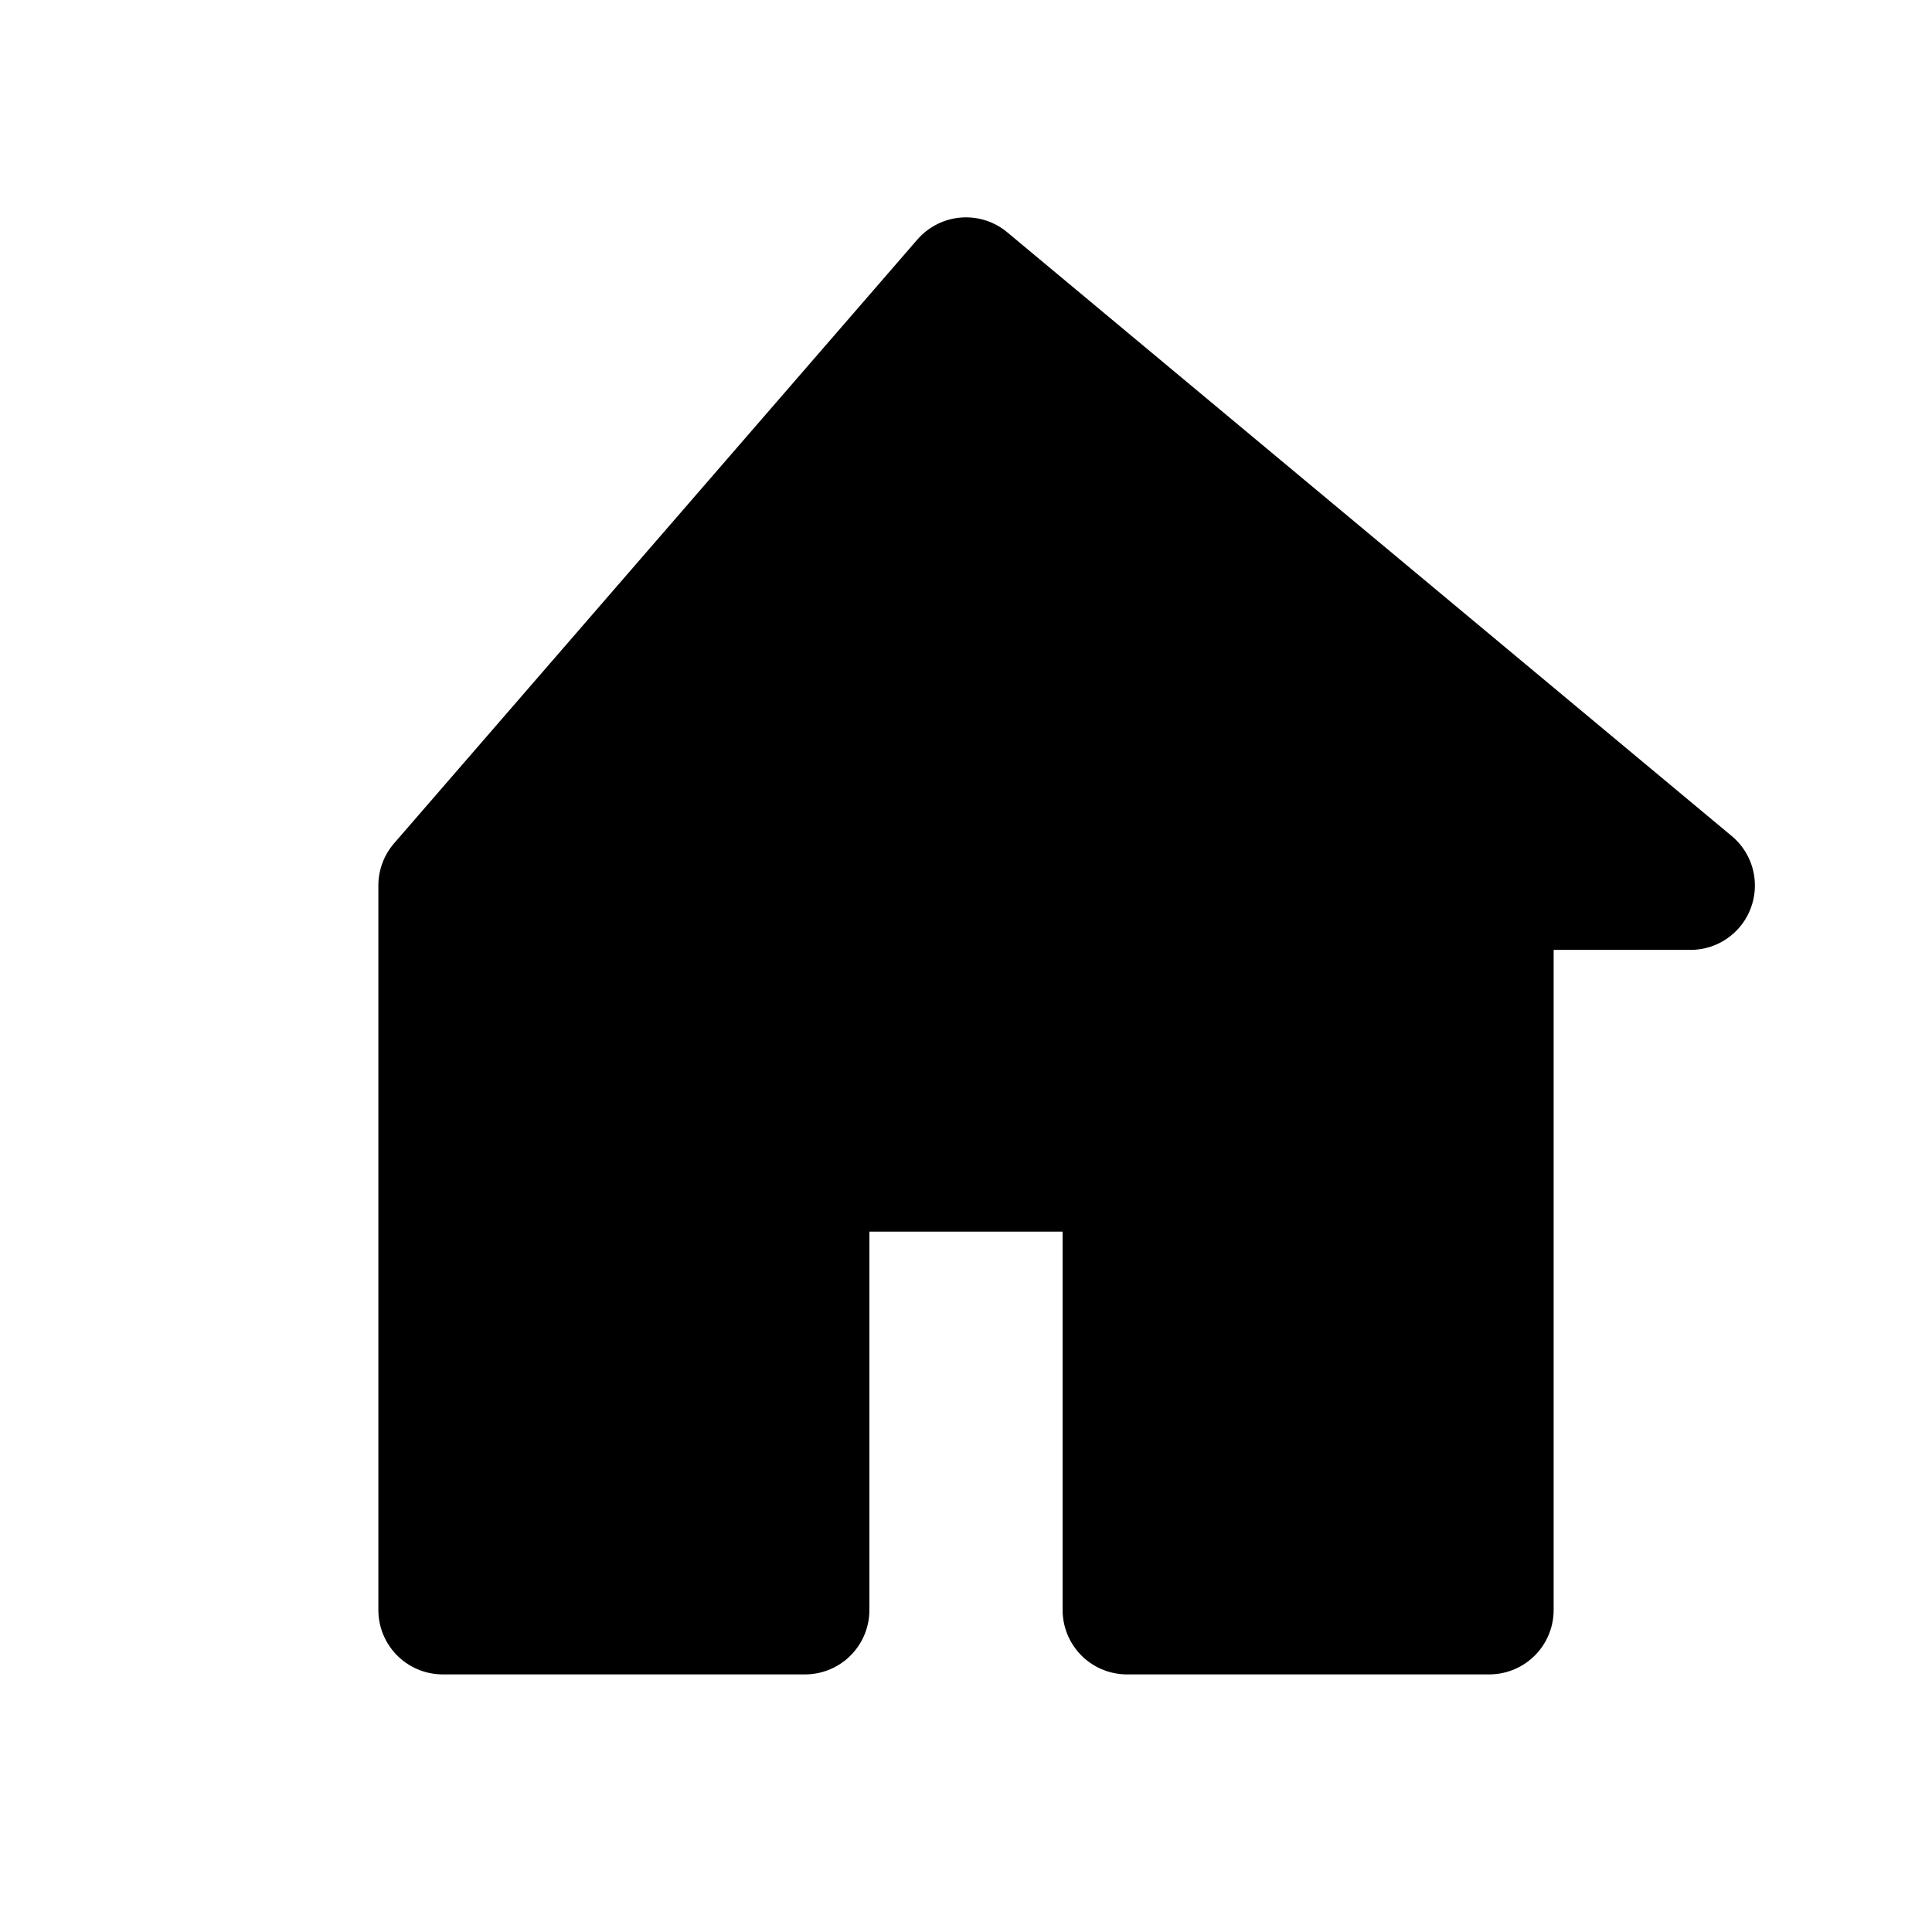
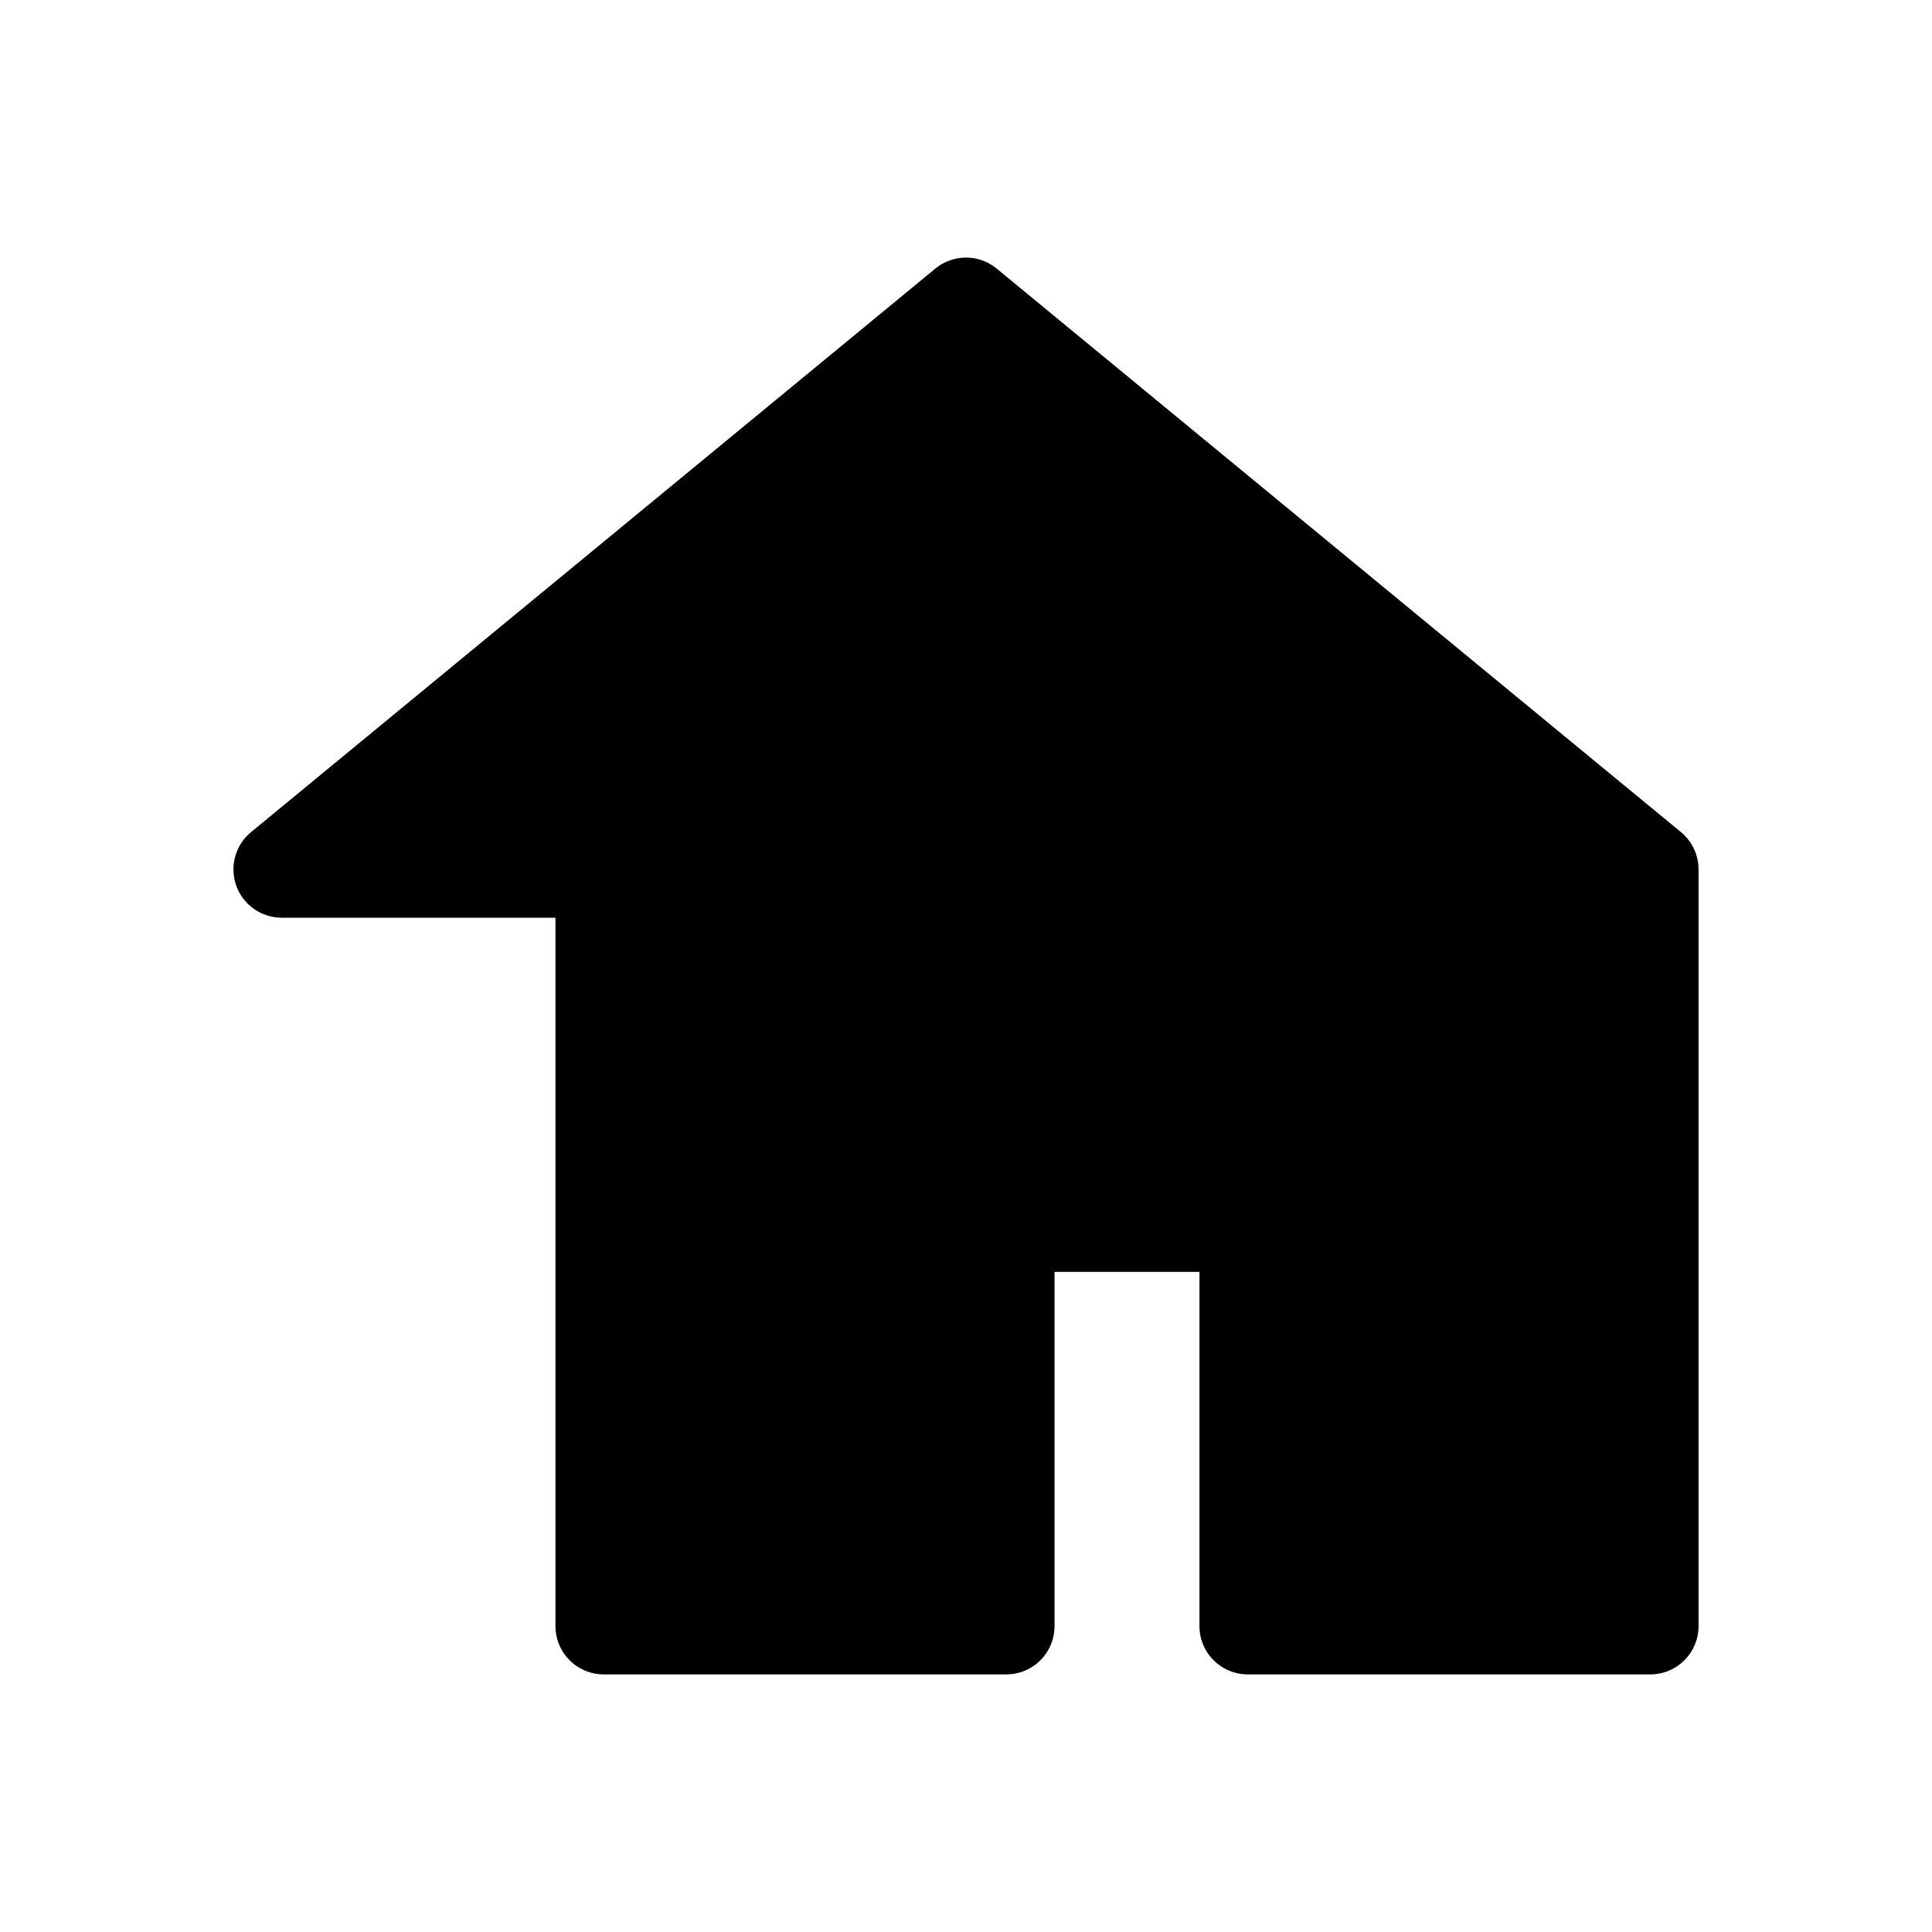
<svg xmlns="http://www.w3.org/2000/svg" width="24" height="24" viewBox="0 0 24 24">
-   <path d="M12 3.5 L21 11 H18.5 V20 H14 V14.5 H10 V20 H5.5 V11 Z" fill="#000000" stroke="#000000" stroke-width="1.6" stroke-linecap="round" stroke-linejoin="round" />
+   <path d="m3.5 10.8 8.5-7 8.5 7v9.4h-5v-5h-3v5h-5v-9.4Z" fill="currentColor" stroke="currentColor" stroke-width="1.2" stroke-linejoin="round" />
</svg>
